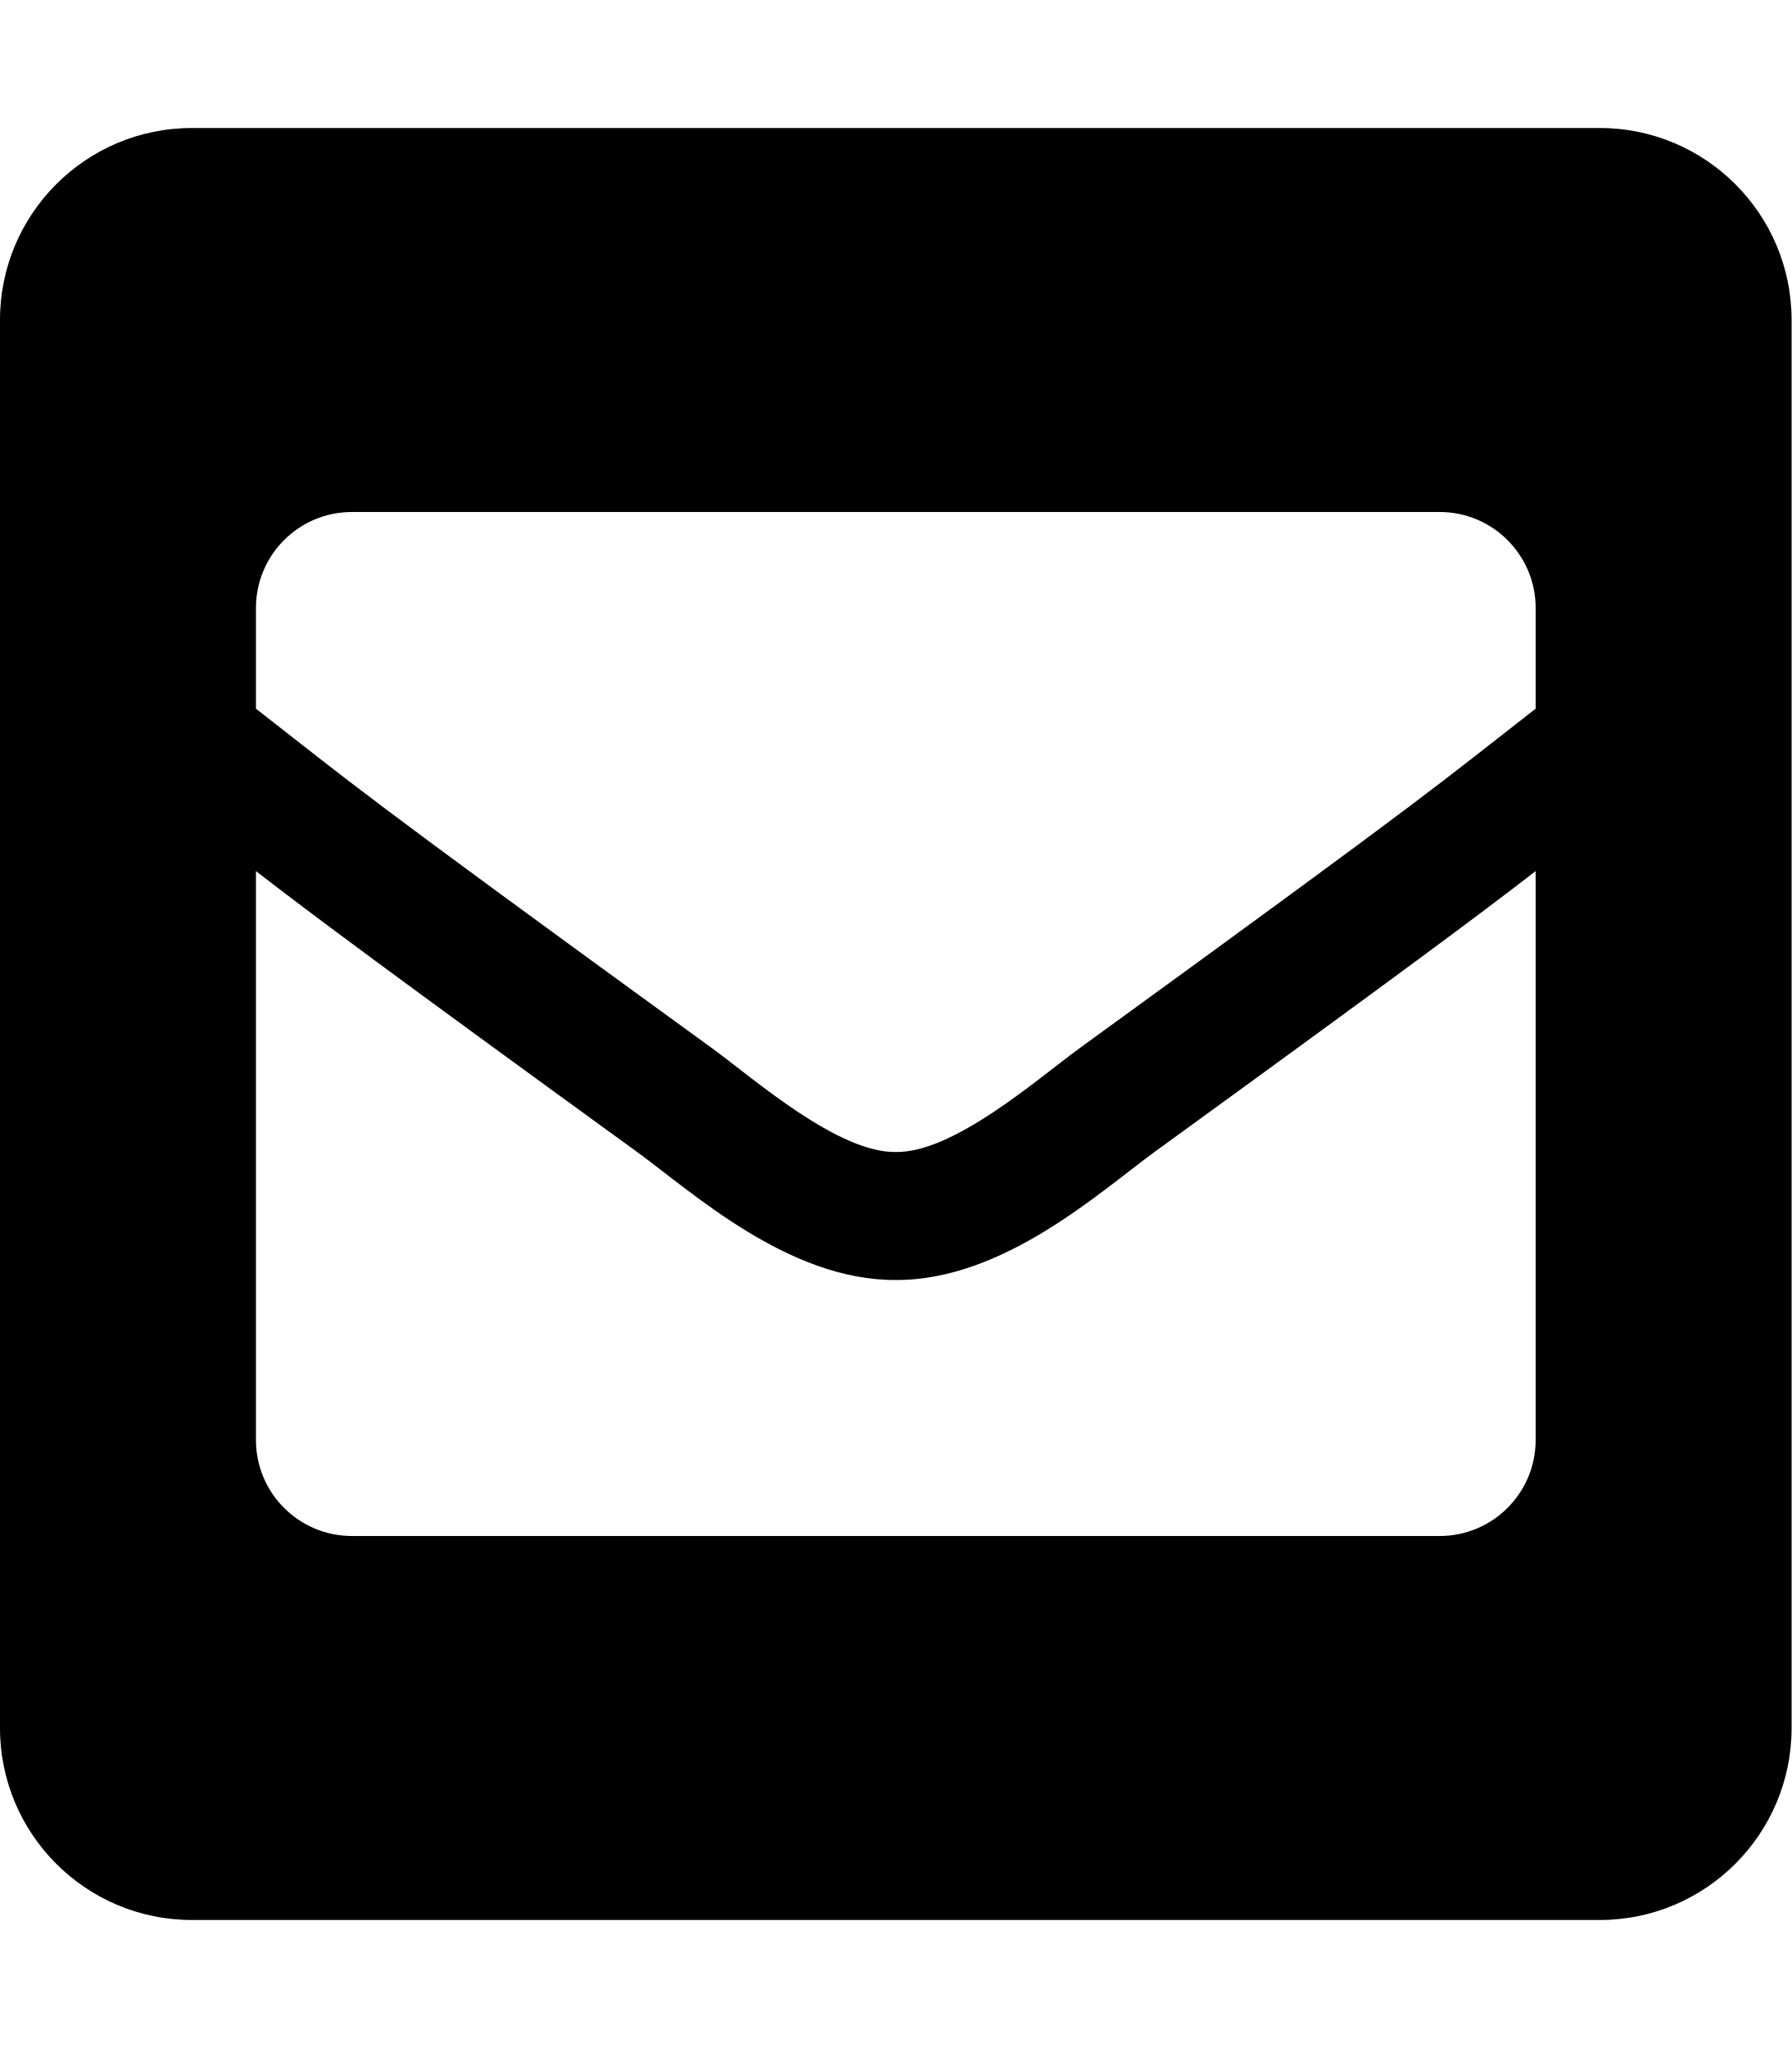
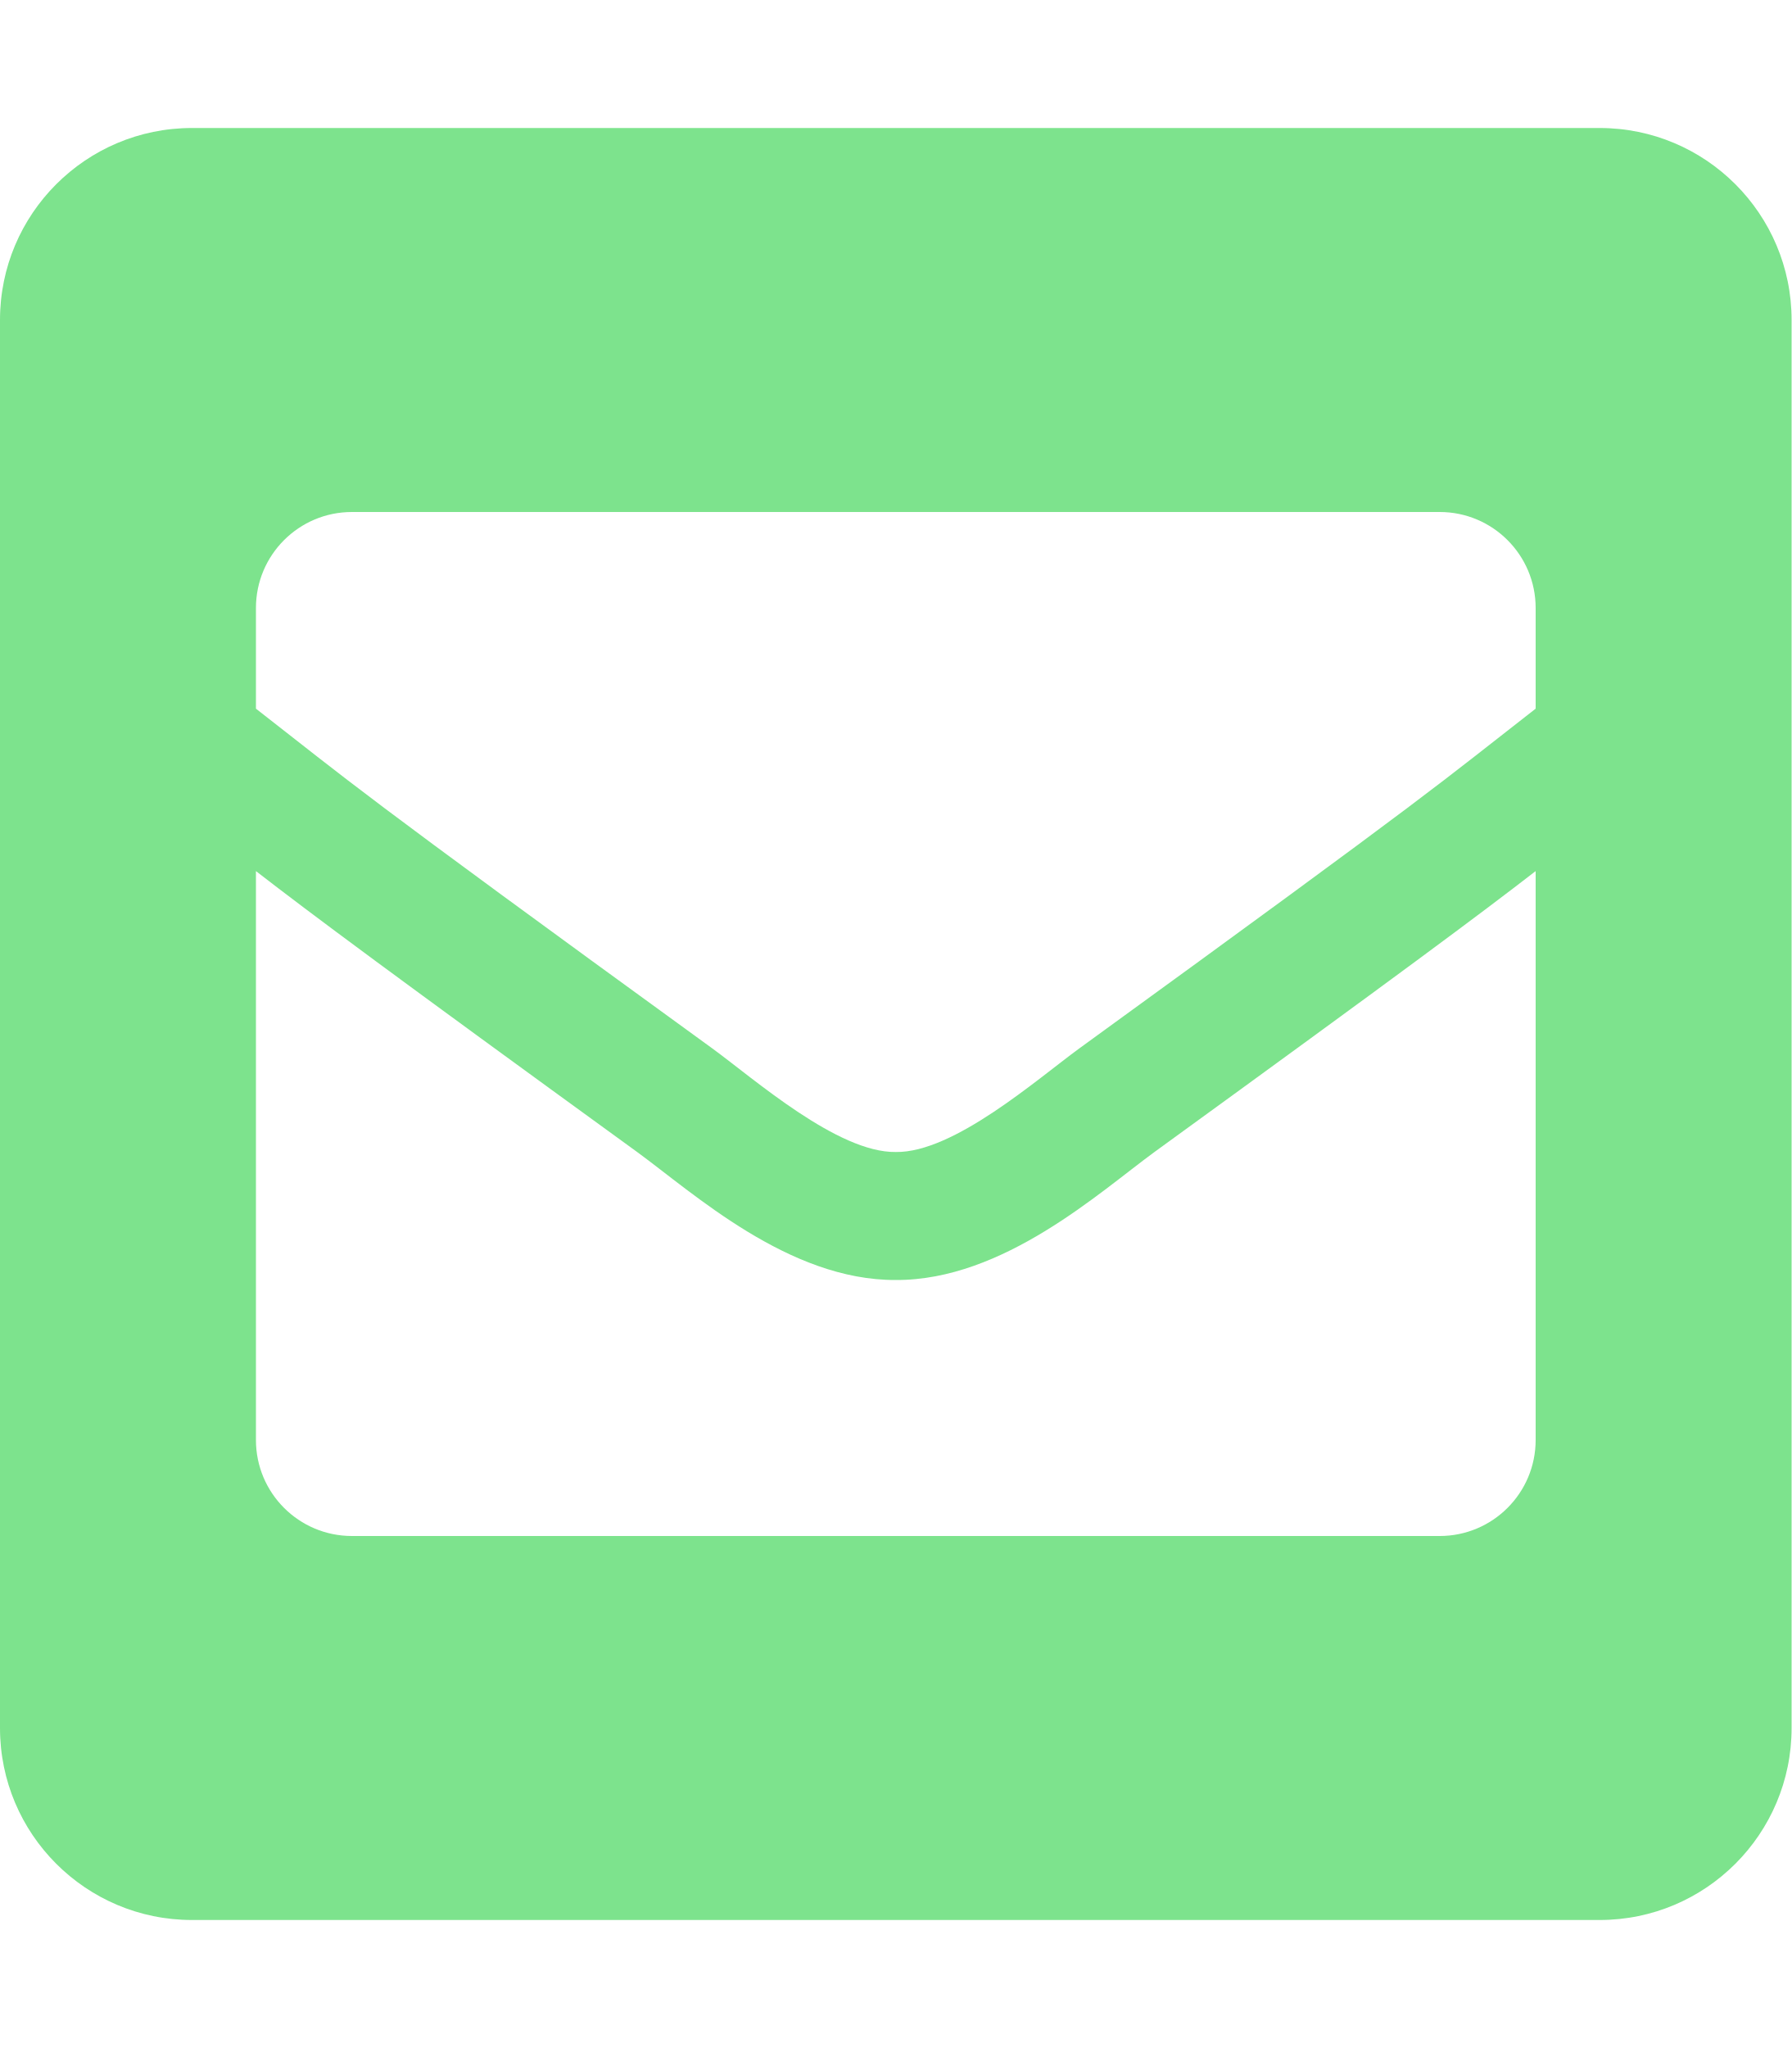
<svg xmlns="http://www.w3.org/2000/svg" aria-hidden="true" focusable="false" data-prefix="fas" data-icon="envelope-square" class="svg-inline--fa fa-envelope-square fa-w-14" role="img" viewBox="0 0 448 512">
-   <path fill="currentColor" d="M400 32H48C21.49 32 0 53.49 0 80v352c0 26.51 21.49 48 48 48h352c26.51 0 48-21.49 48-48V80c0-26.51-21.49-48-48-48zM178.117 262.104C87.429 196.287 88.353 196.121 64 177.167V152c0-13.255 10.745-24 24-24h272c13.255 0 24 10.745 24 24v25.167c-24.371 18.969-23.434 19.124-114.117 84.938-10.5 7.655-31.392 26.12-45.883 25.894-14.503.218-35.367-18.227-45.883-25.895zM384 217.775V360c0 13.255-10.745 24-24 24H88c-13.255 0-24-10.745-24-24V217.775c13.958 10.794 33.329 25.236 95.303 70.214 14.162 10.341 37.975 32.145 64.694 32.01 26.887.134 51.037-22.041 64.72-32.025 61.958-44.965 81.325-59.406 95.283-70.199z" />
+   <path fill="#7DE38D" d="M400 32H48C21.49 32 0 53.49 0 80v352c0 26.51 21.49 48 48 48h352c26.51 0 48-21.49 48-48V80c0-26.51-21.49-48-48-48zM178.117 262.104C87.429 196.287 88.353 196.121 64 177.167V152c0-13.255 10.745-24 24-24h272c13.255 0 24 10.745 24 24v25.167c-24.371 18.969-23.434 19.124-114.117 84.938-10.5 7.655-31.392 26.12-45.883 25.894-14.503.218-35.367-18.227-45.883-25.895zM384 217.775V360c0 13.255-10.745 24-24 24H88c-13.255 0-24-10.745-24-24V217.775c13.958 10.794 33.329 25.236 95.303 70.214 14.162 10.341 37.975 32.145 64.694 32.01 26.887.134 51.037-22.041 64.72-32.025 61.958-44.965 81.325-59.406 95.283-70.199z" />
</svg>
